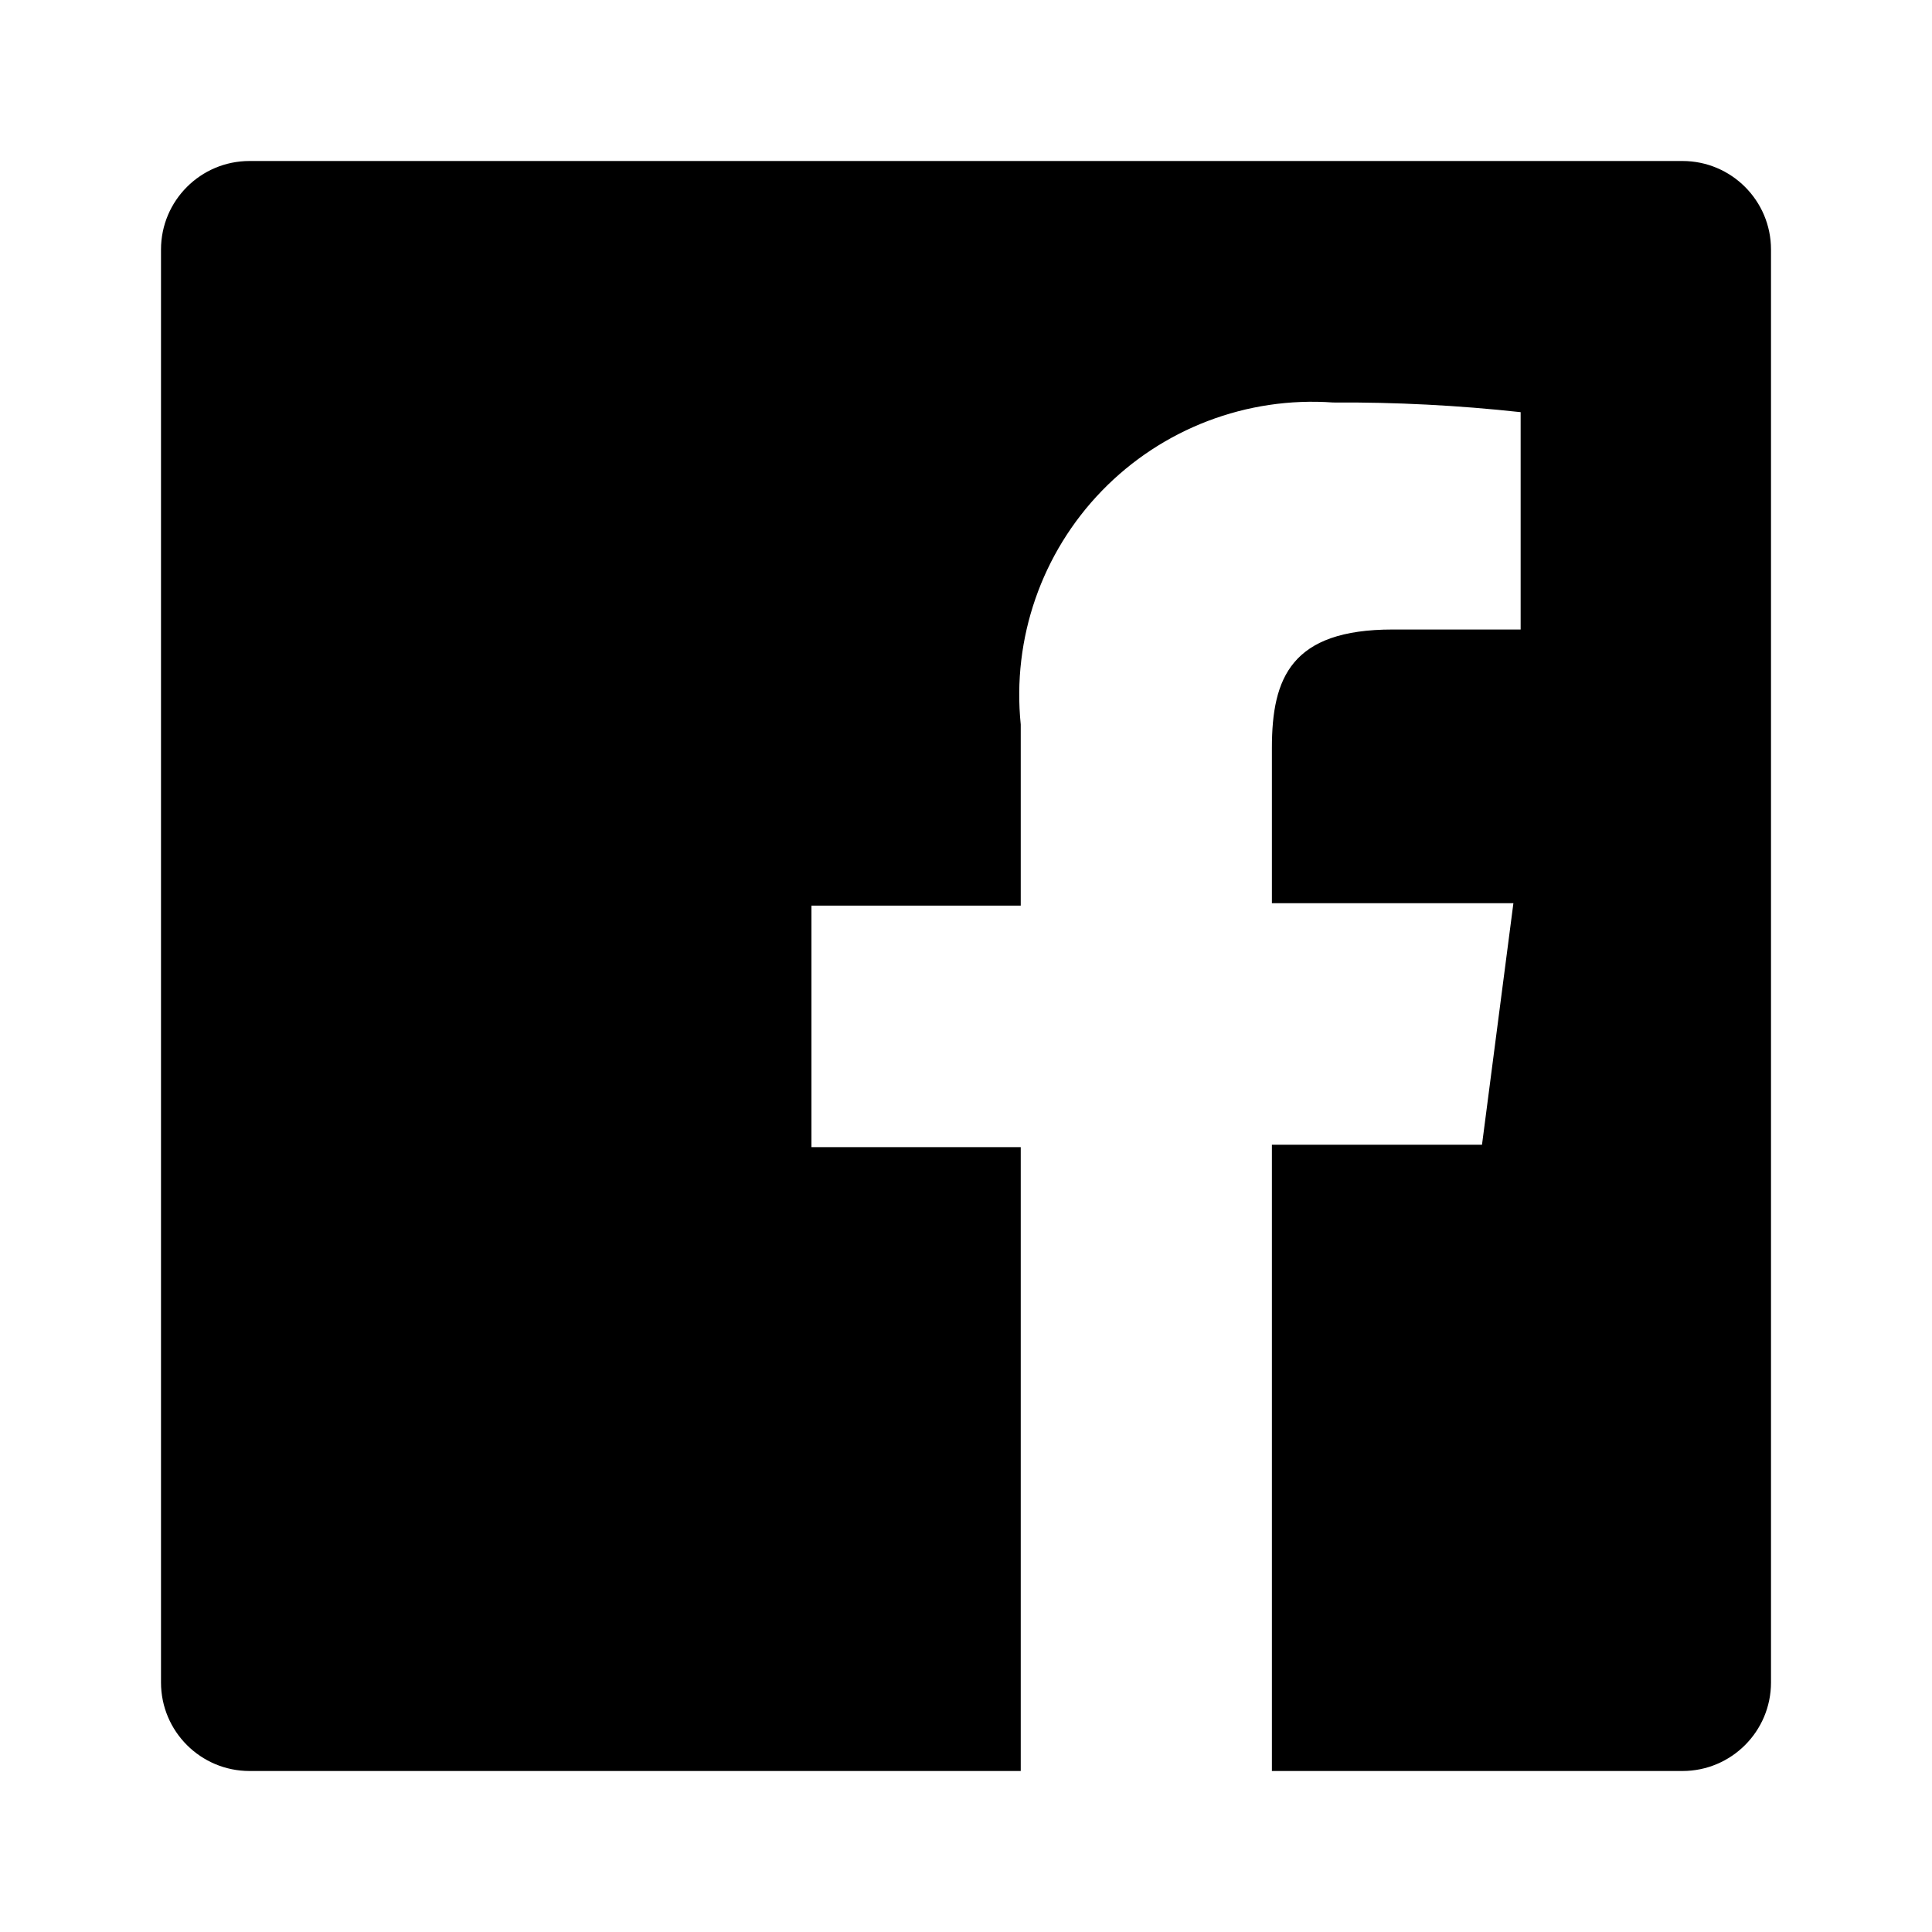
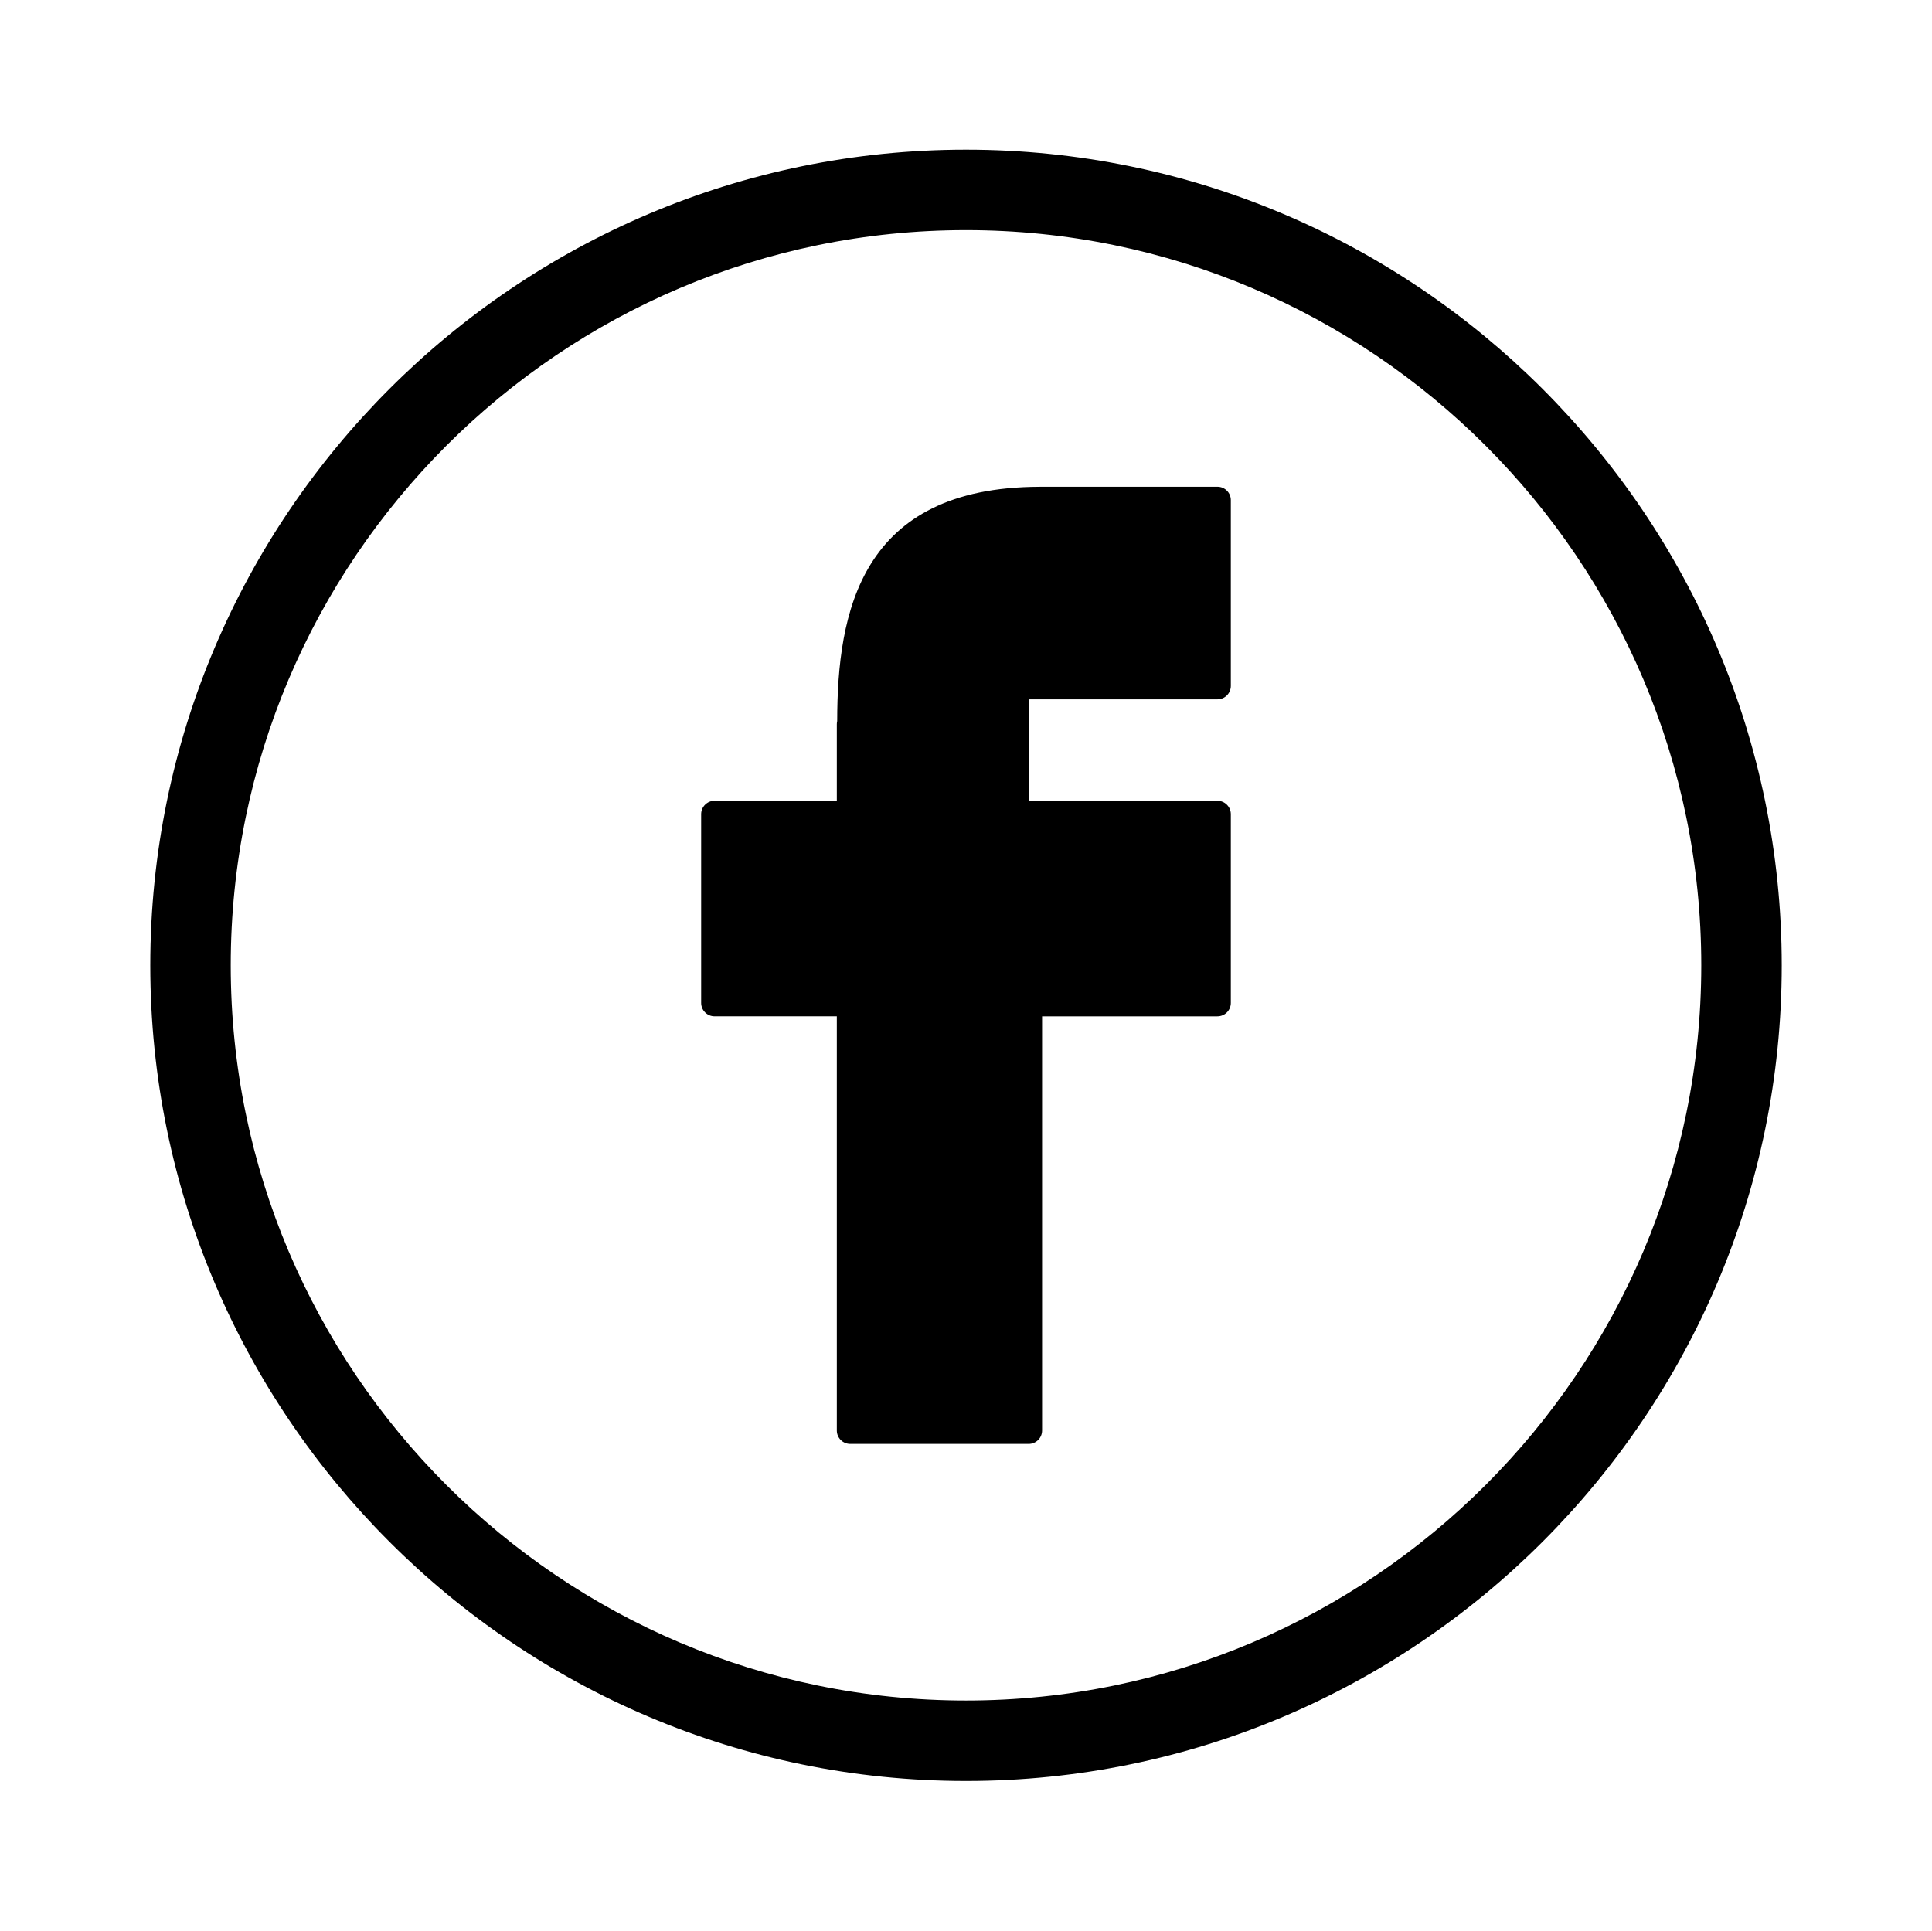
- <svg xmlns="http://www.w3.org/2000/svg" data-name="Layer 1" viewBox="0 0 24 24">
-   <path d="M20.9,2H3.1A1.1,1.1,0,0,0,2,3.1V20.9A1.1,1.1,0,0,0,3.1,22h9.58V14.25h-2.6v-3h2.6V9a3.64,3.64,0,0,1,3.88-4,20.26,20.26,0,0,1,2.33.12v2.7H17.3c-1.26,0-1.5.6-1.5,1.47v1.93h3l-.39,3H15.8V22h5.1A1.1,1.1,0,0,0,22,20.9V3.1A1.1,1.1,0,0,0,20.9,2Z" />
+ <svg xmlns="http://www.w3.org/2000/svg" width="144.083" height="144" enable-background="new 0 0 144.083 144" viewBox="0 0 144.083 144">
+   <path d="M72.041,11.166c-33.543,0-60.833,27.29-60.833,60.834c0,33.545,27.29,60.834,60.833,60.834  c33.544,0,60.835-27.289,60.835-60.834C132.875,38.456,105.584,11.166,72.041,11.166z M72.041,126.834  c-30.235,0-54.833-24.598-54.833-54.834c0-30.235,24.598-54.834,54.833-54.834c30.235,0,54.835,24.599,54.835,54.834  C126.875,102.236,102.276,126.834,72.041,126.834z" />
+   <path d="M90.792,36.304H77.596c-0.031,0-0.061,0.001-0.09,0.004c-13.323,0.042-15.063,9.345-15.07,17.476  c-0.018,0.076-0.028,0.154-0.028,0.235v5.708h-9.118c-0.552,0-1,0.448-1,1v14.077c0,0.553,0.448,1,1,1h9.118v30.891  c0,0.553,0.448,1,1,1h13.307c0.553,0,1-0.447,1-1V75.805h13.076c0.553,0,1-0.447,1-1V60.728c0-0.552-0.447-1-1-1H76.715v-7.567  h14.076c0.553,0,1-0.448,1-1V37.304C91.792,36.752,91.344,36.304,90.792,36.304z" />
</svg>
